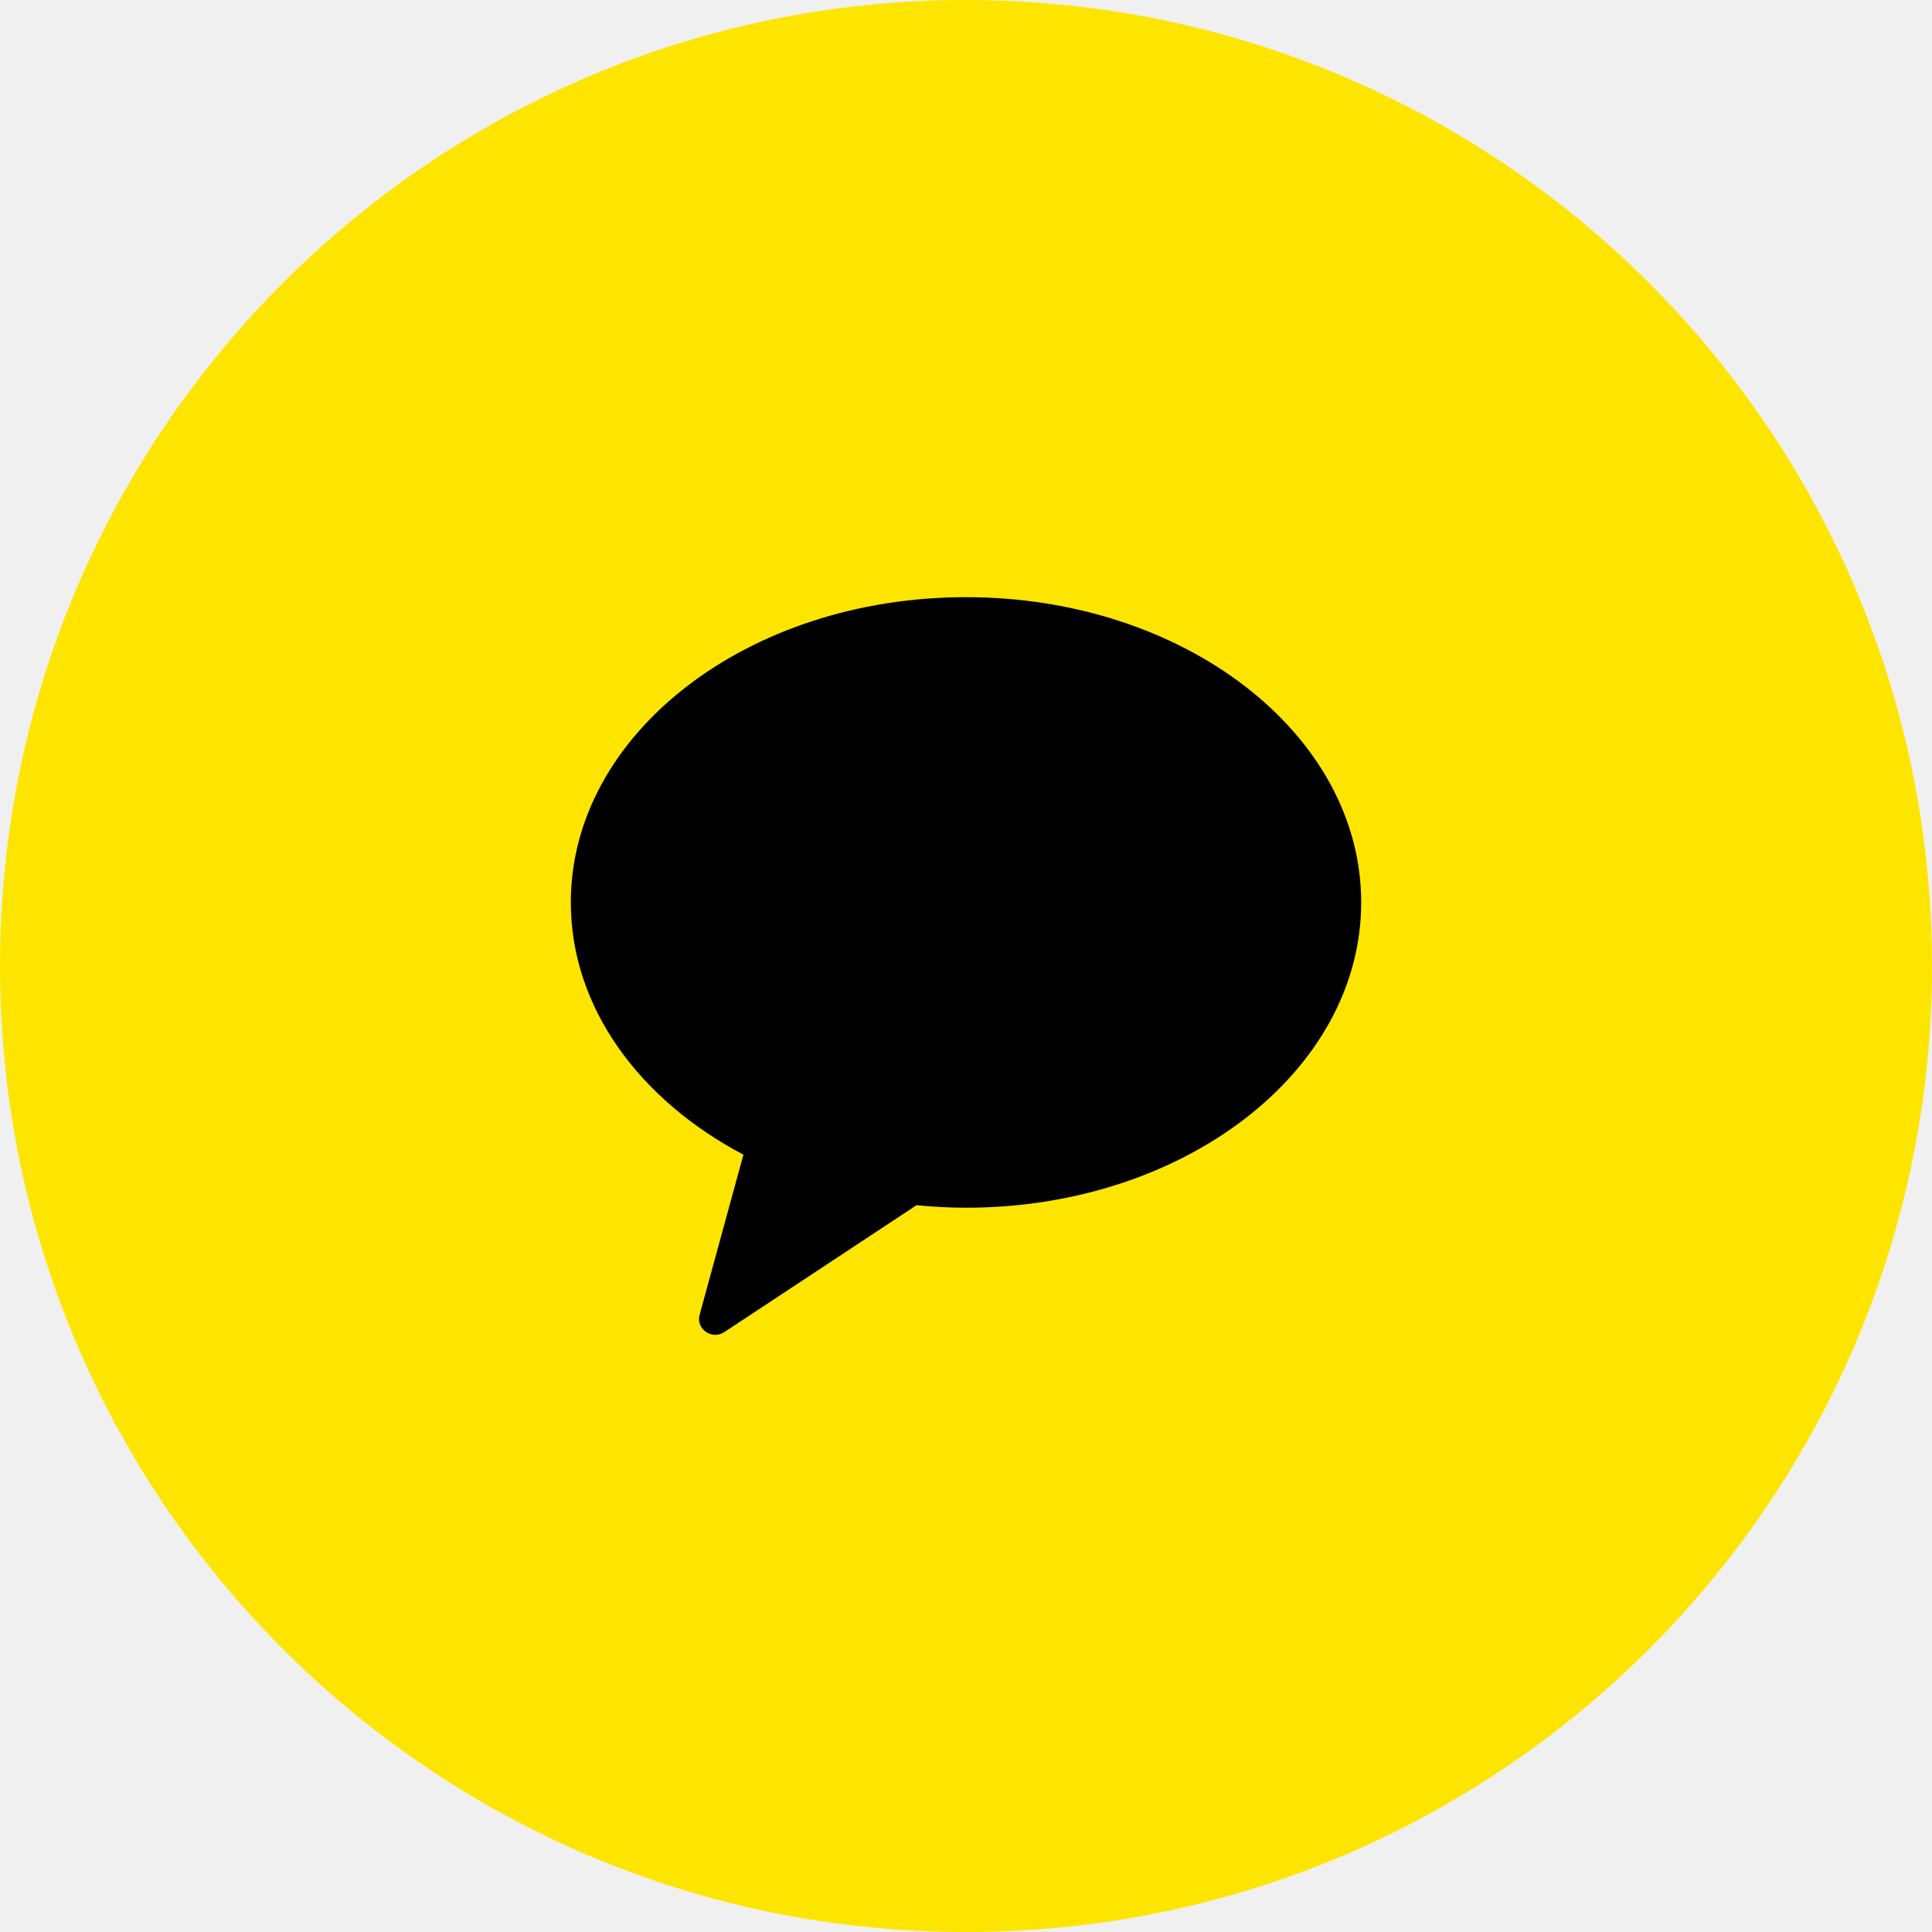
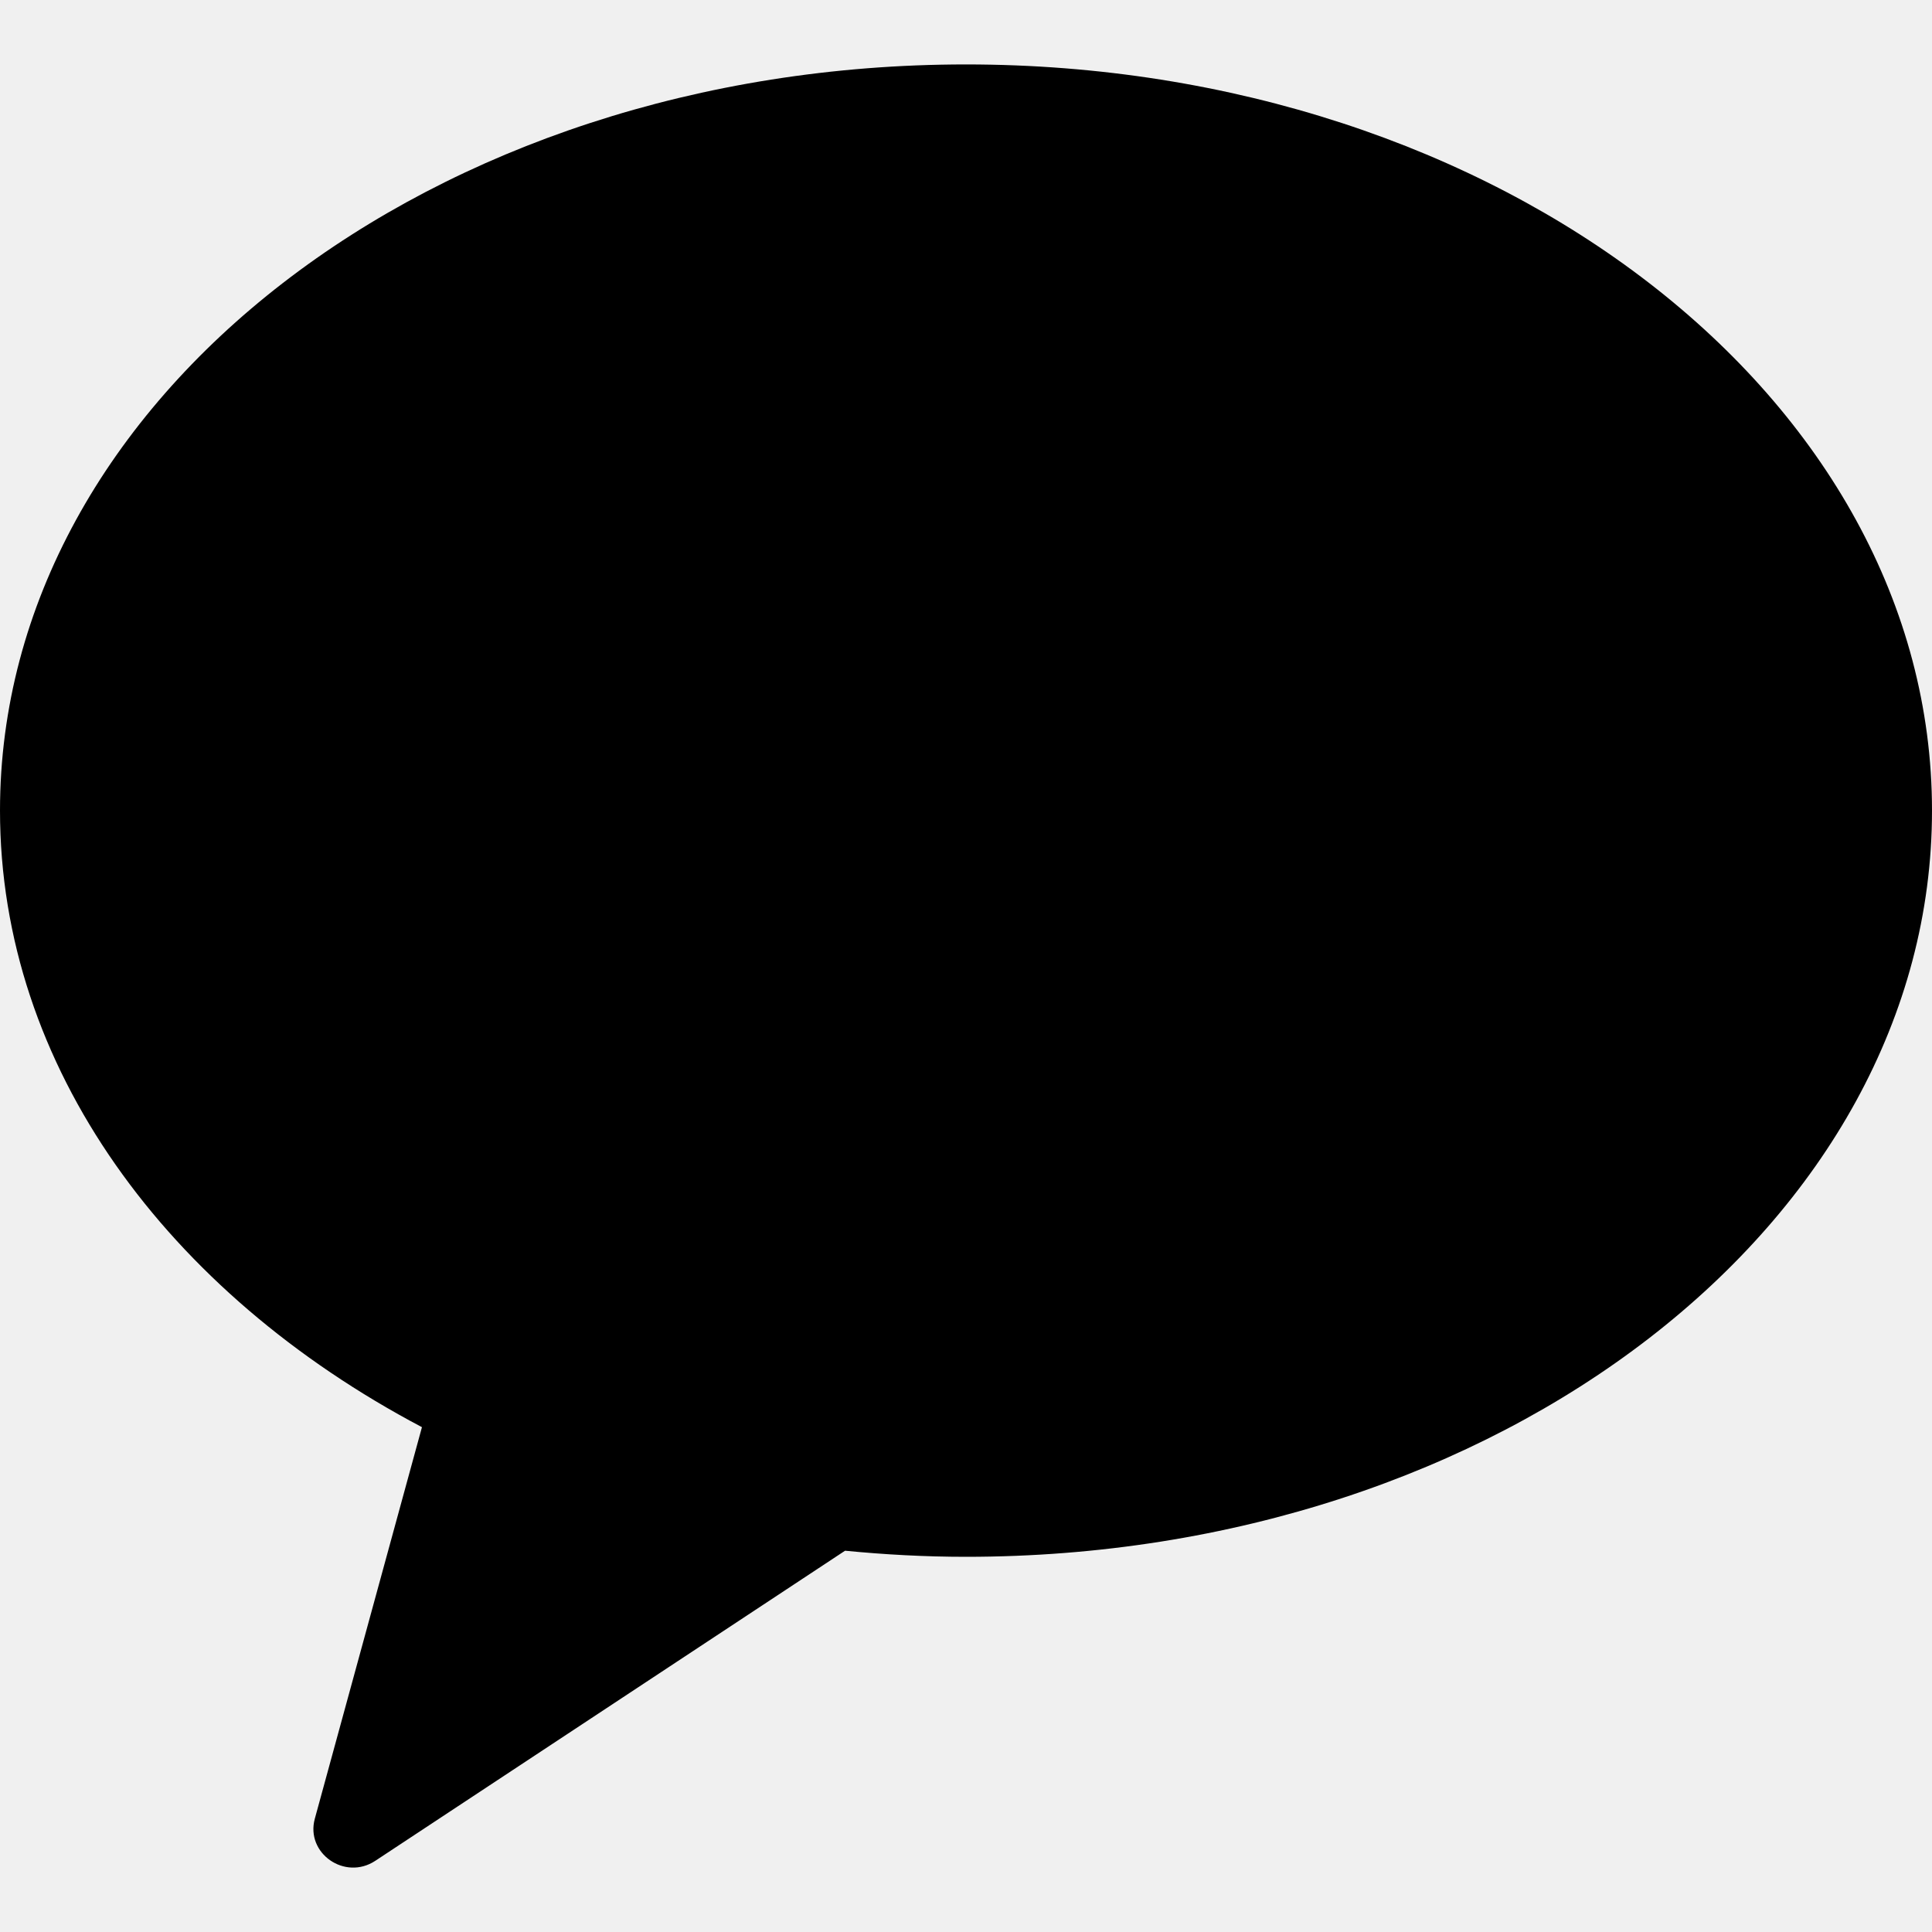
- <svg xmlns="http://www.w3.org/2000/svg" width="44" height="44" viewBox="0 0 44 44" fill="none">
-   <circle cx="22" cy="22" r="22" fill="#FEE500" />
-   <path fill-rule="evenodd" clip-rule="evenodd" d="M22 13.6C17.029 13.6 13 16.713 13 20.552C13 22.94 14.558 25.045 16.931 26.297L15.933 29.945C15.845 30.267 16.213 30.524 16.497 30.337L20.873 27.448C21.243 27.484 21.618 27.505 22 27.505C26.971 27.505 31 24.392 31 20.552C31 16.713 26.971 13.6 22 13.6Z" fill="black" />
+ <svg xmlns="http://www.w3.org/2000/svg" width="20" height="20" viewBox="0 0 20 20" fill="none">
+   <g clip-path="url(#clip0_962_16021)">
+     <path fill-rule="evenodd" clip-rule="evenodd" d="M10 0.667C4.477 0.667 0 4.125 0 8.391C0 11.044 1.732 13.383 4.368 14.774L3.259 18.827C3.161 19.185 3.57 19.471 3.885 19.263L8.748 16.053C9.159 16.093 9.576 16.116 10 16.116C15.523 16.116 20 12.657 20 8.391C20 4.125 15.523 0.667 10 0.667" fill="black" />
+   </g>
+   <defs>
+     <clipPath id="clip0_962_16021">
+       <rect width="20" height="20" fill="white" />
+     </clipPath>
+   </defs>
</svg>
